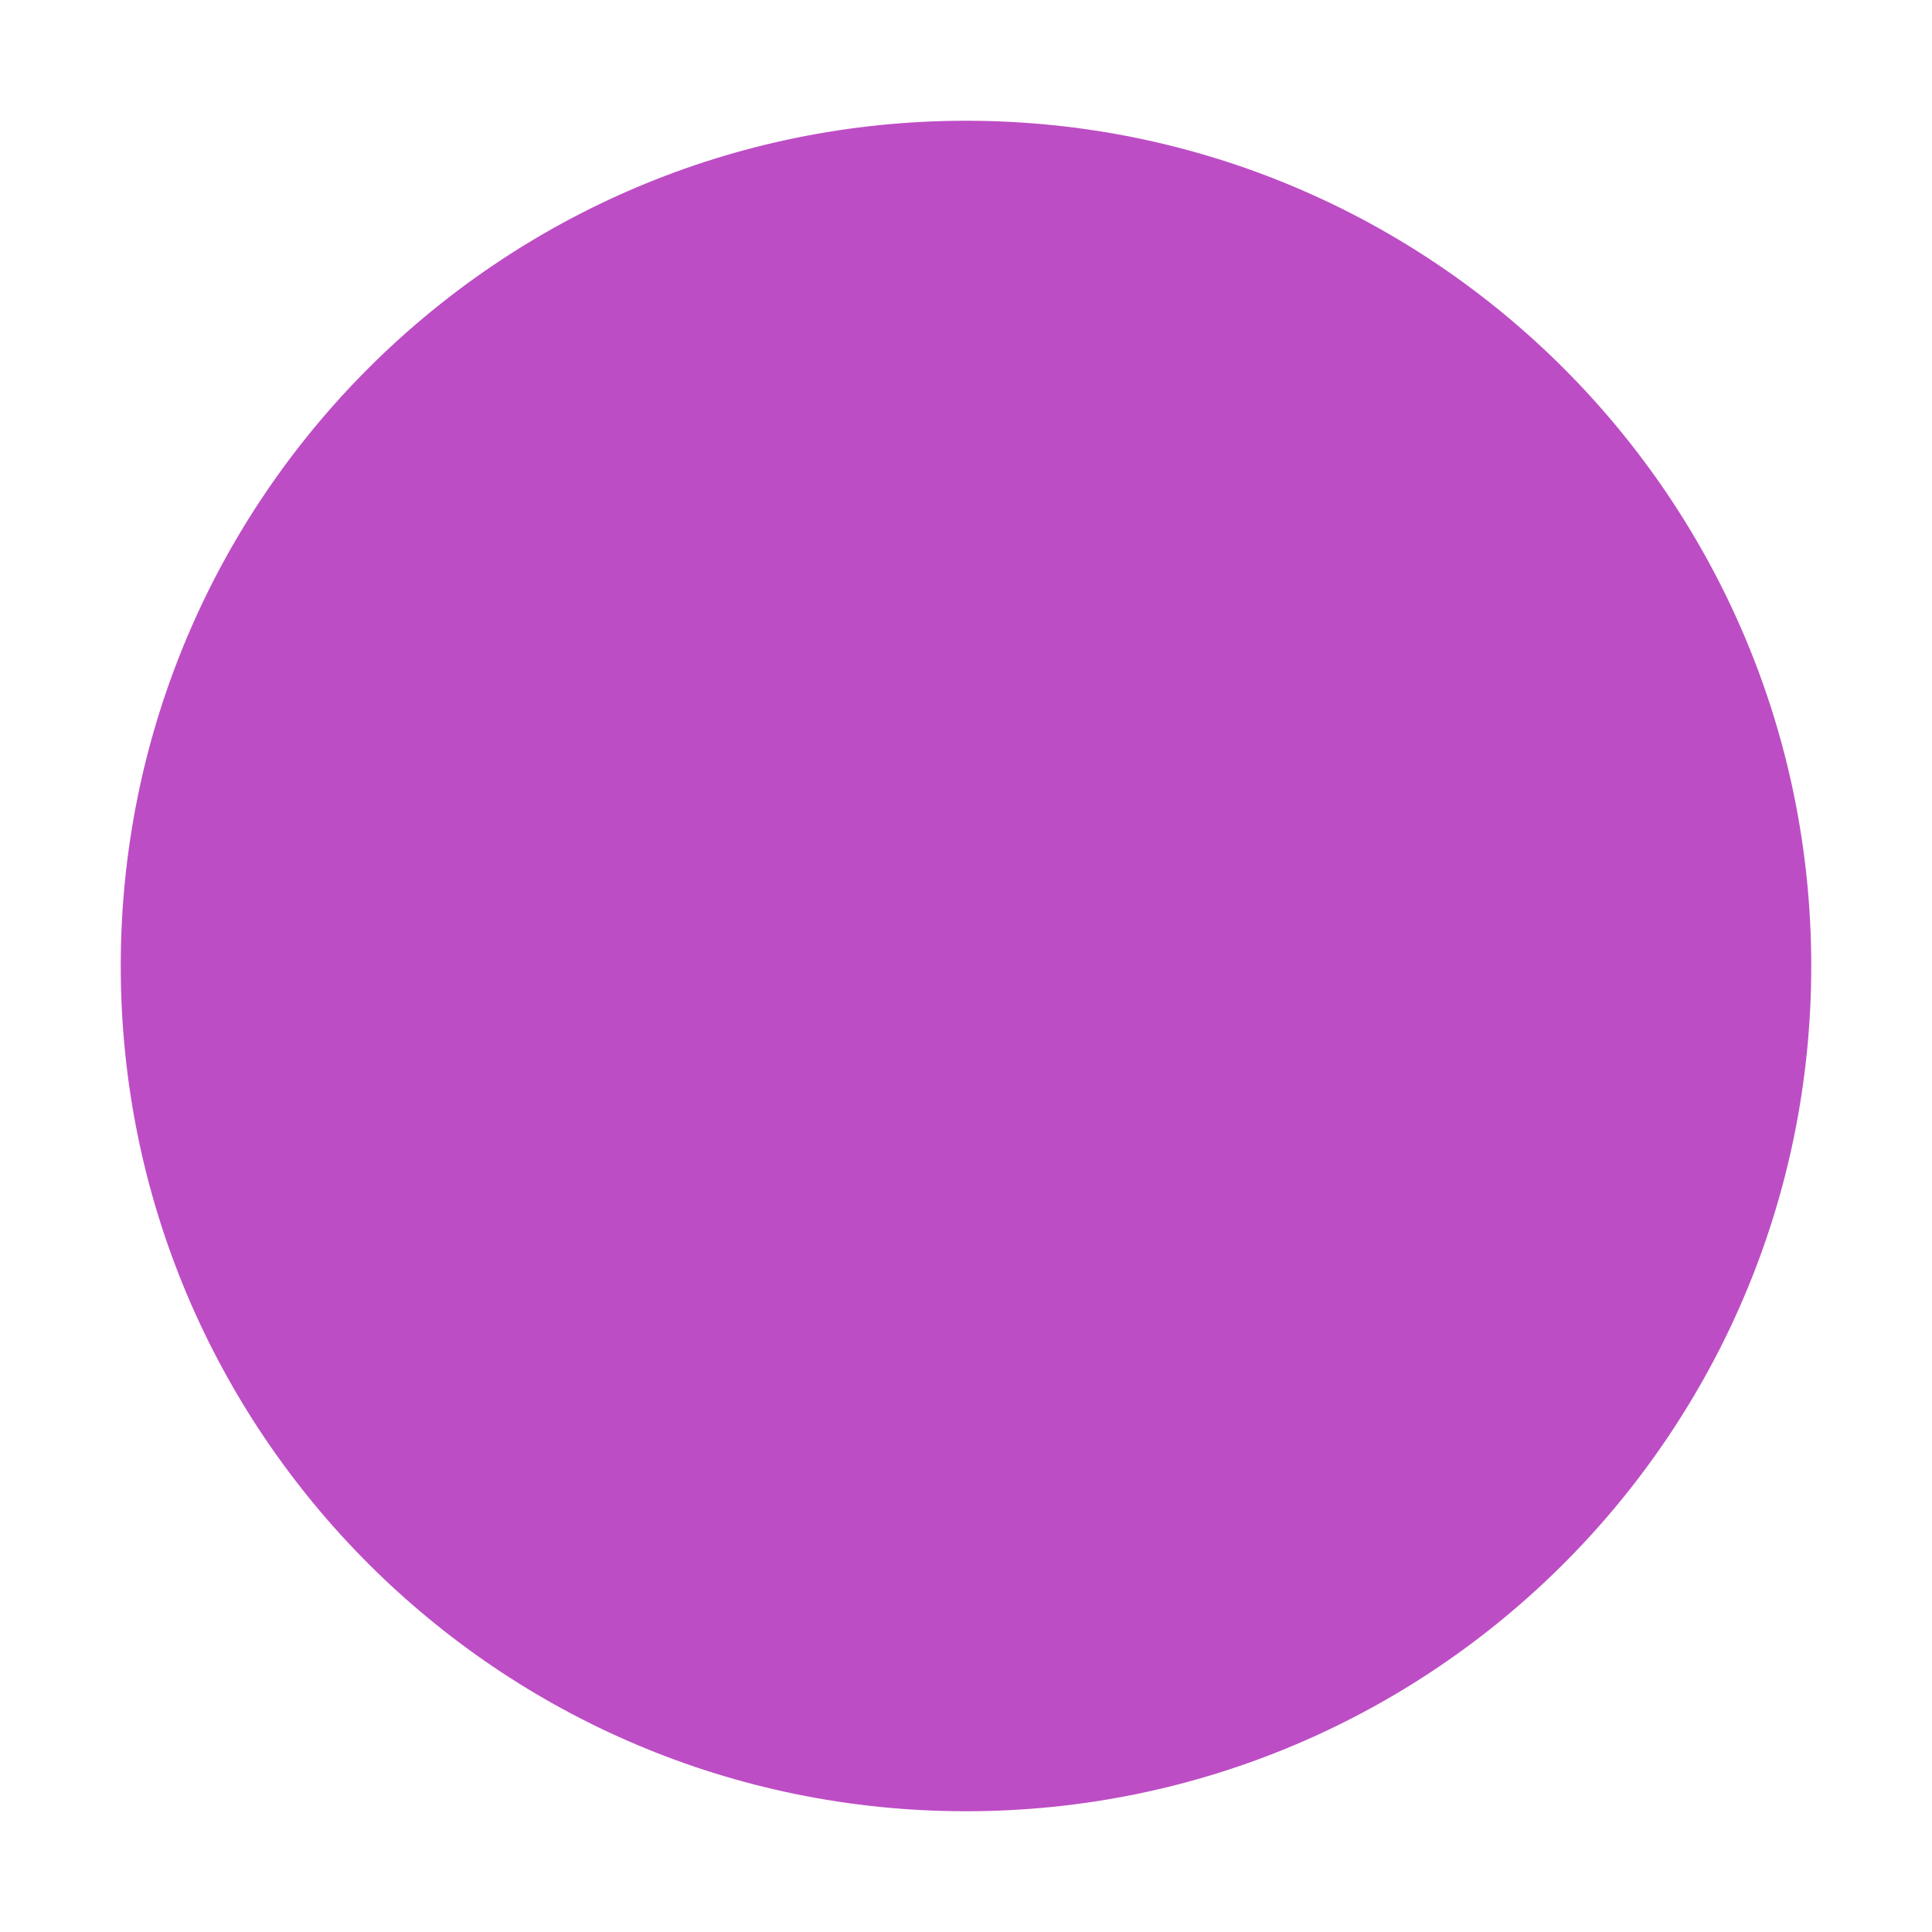
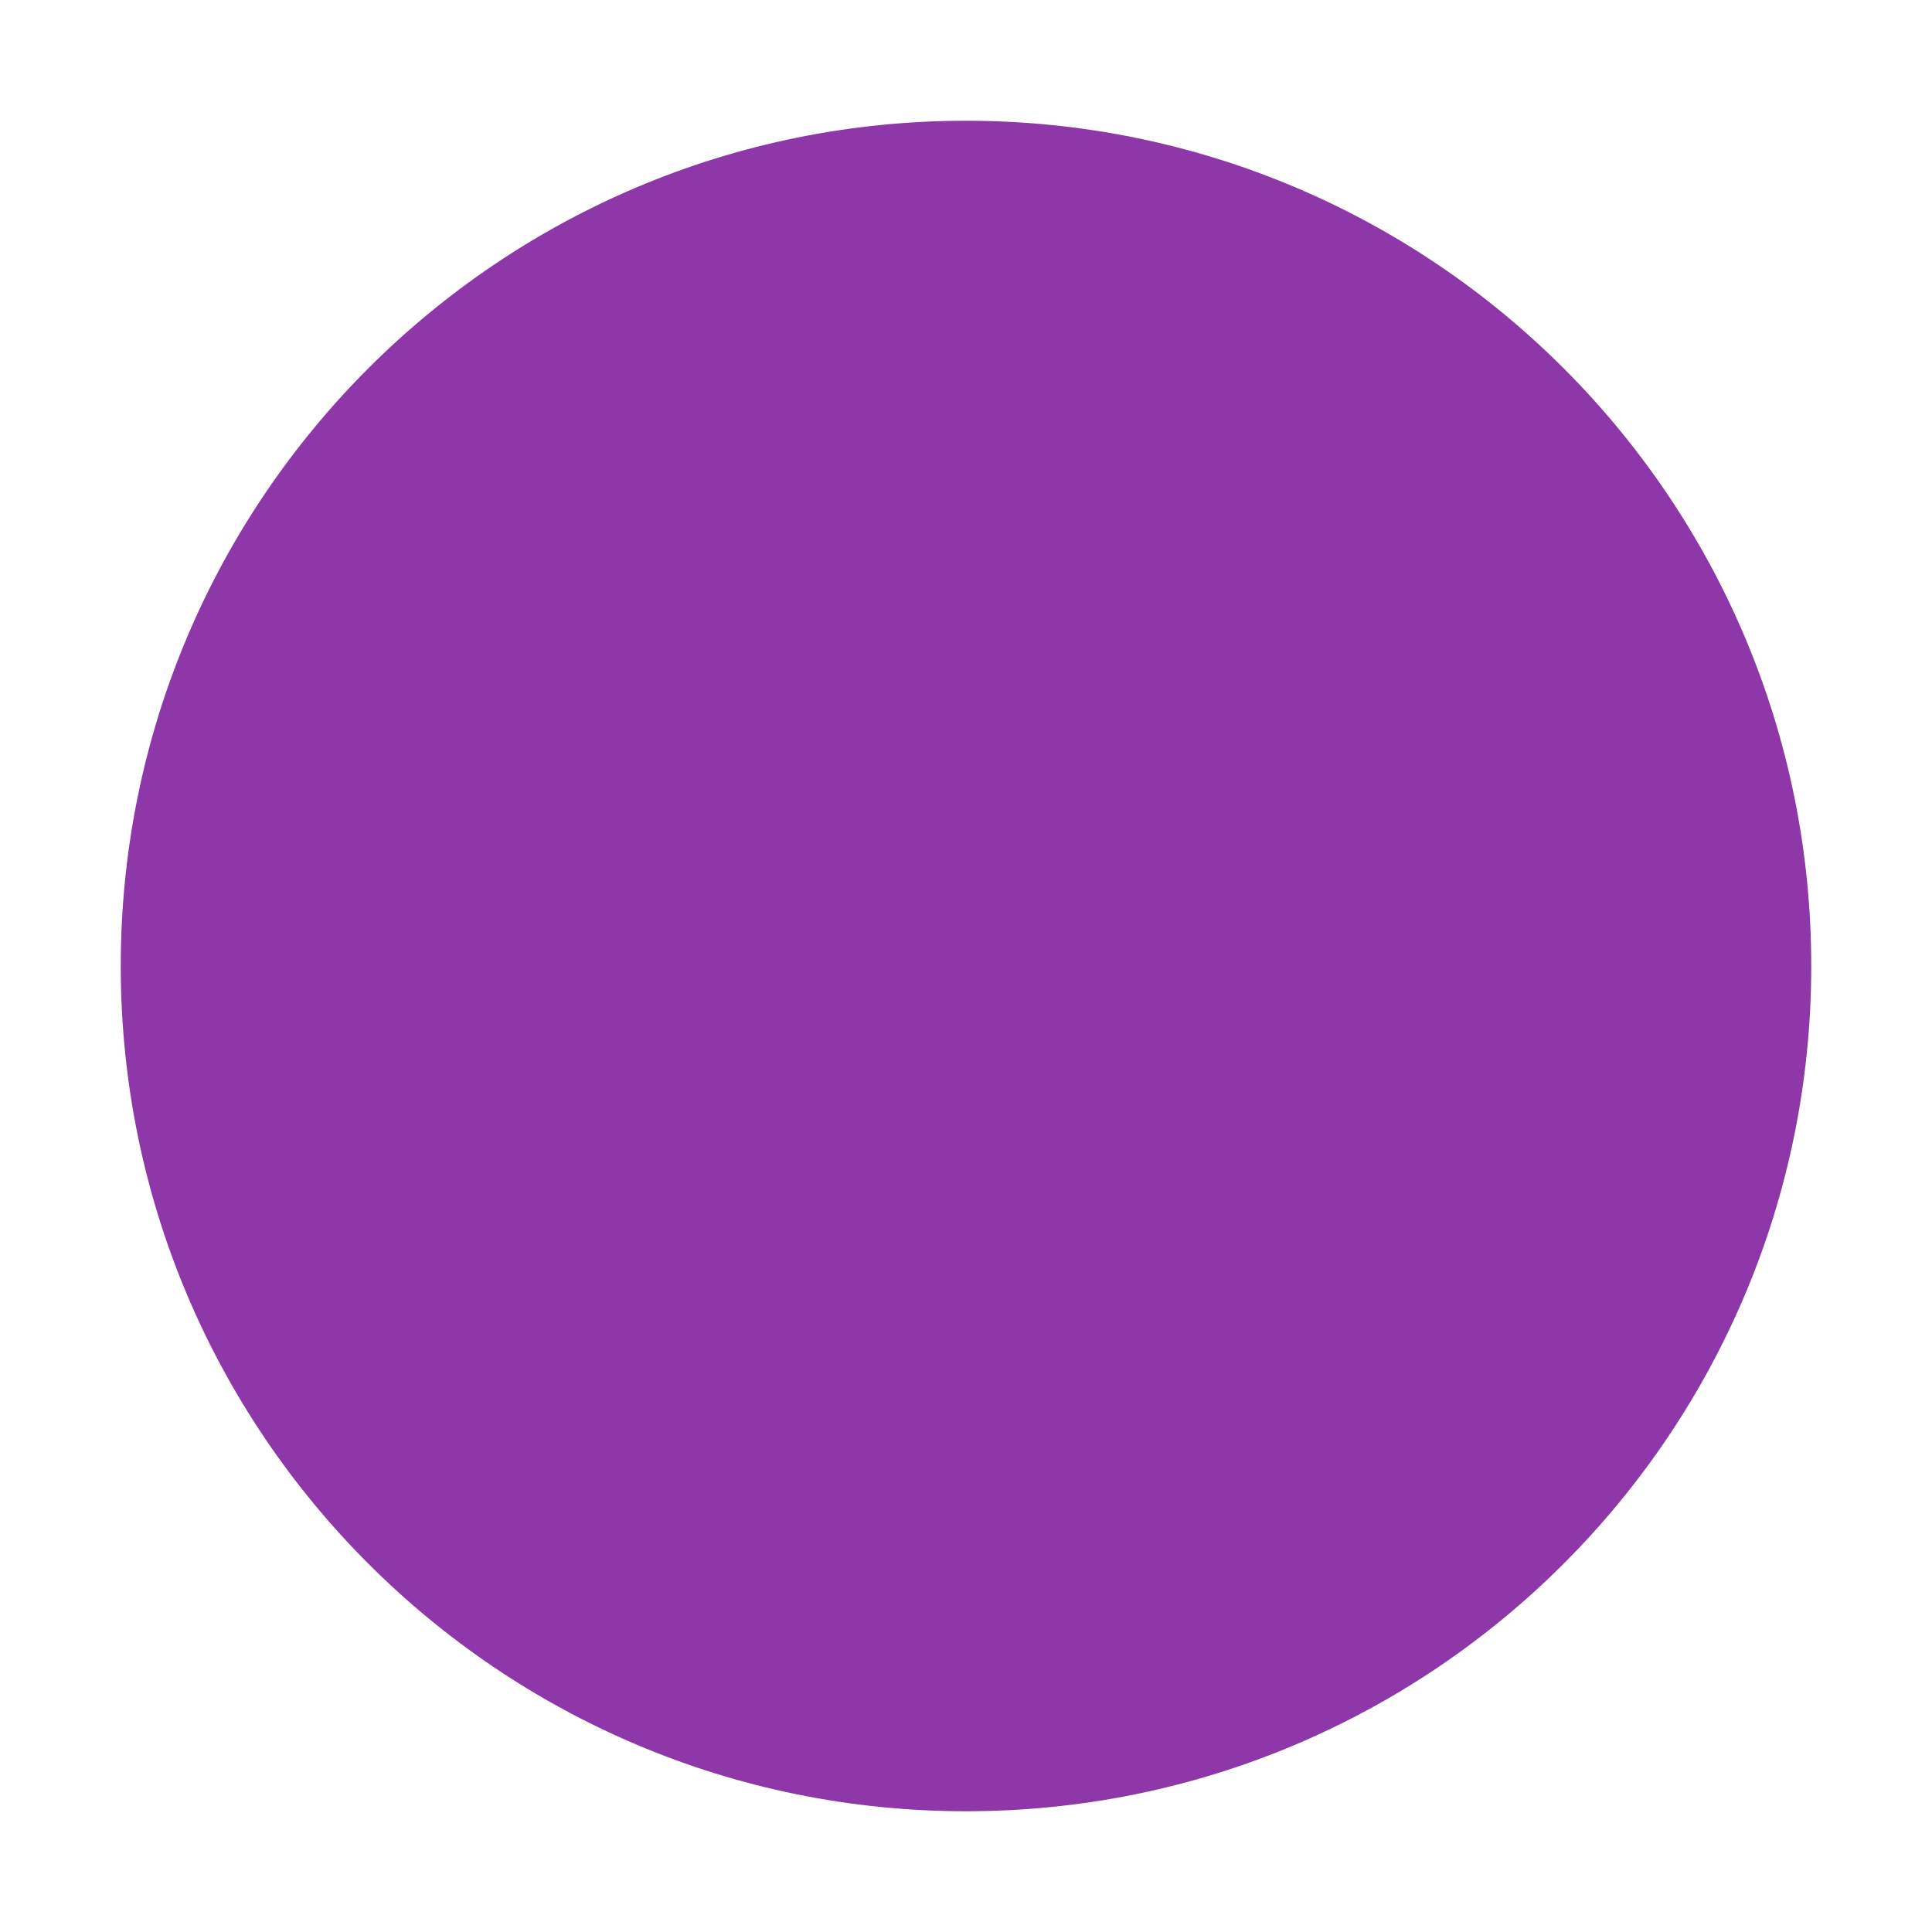
<svg xmlns="http://www.w3.org/2000/svg" width="16px" height="16px" viewBox="0 0 16 16" version="1.1" xml:space="preserve" style="fill-rule:evenodd;clip-rule:evenodd;stroke-linejoin:round;stroke-miterlimit:2;">
  <g transform="matrix(0.875,0,0,0.823529,1,1)">
-     <ellipse cx="8" cy="8.5" rx="8" ry="8.5" style="fill:rgb(189,77,197);" />
+     <ellipse cx="8" cy="8.5" rx="8" ry="8.5" style="fill:rgb(141,55,169);" />
  </g>
</svg>
